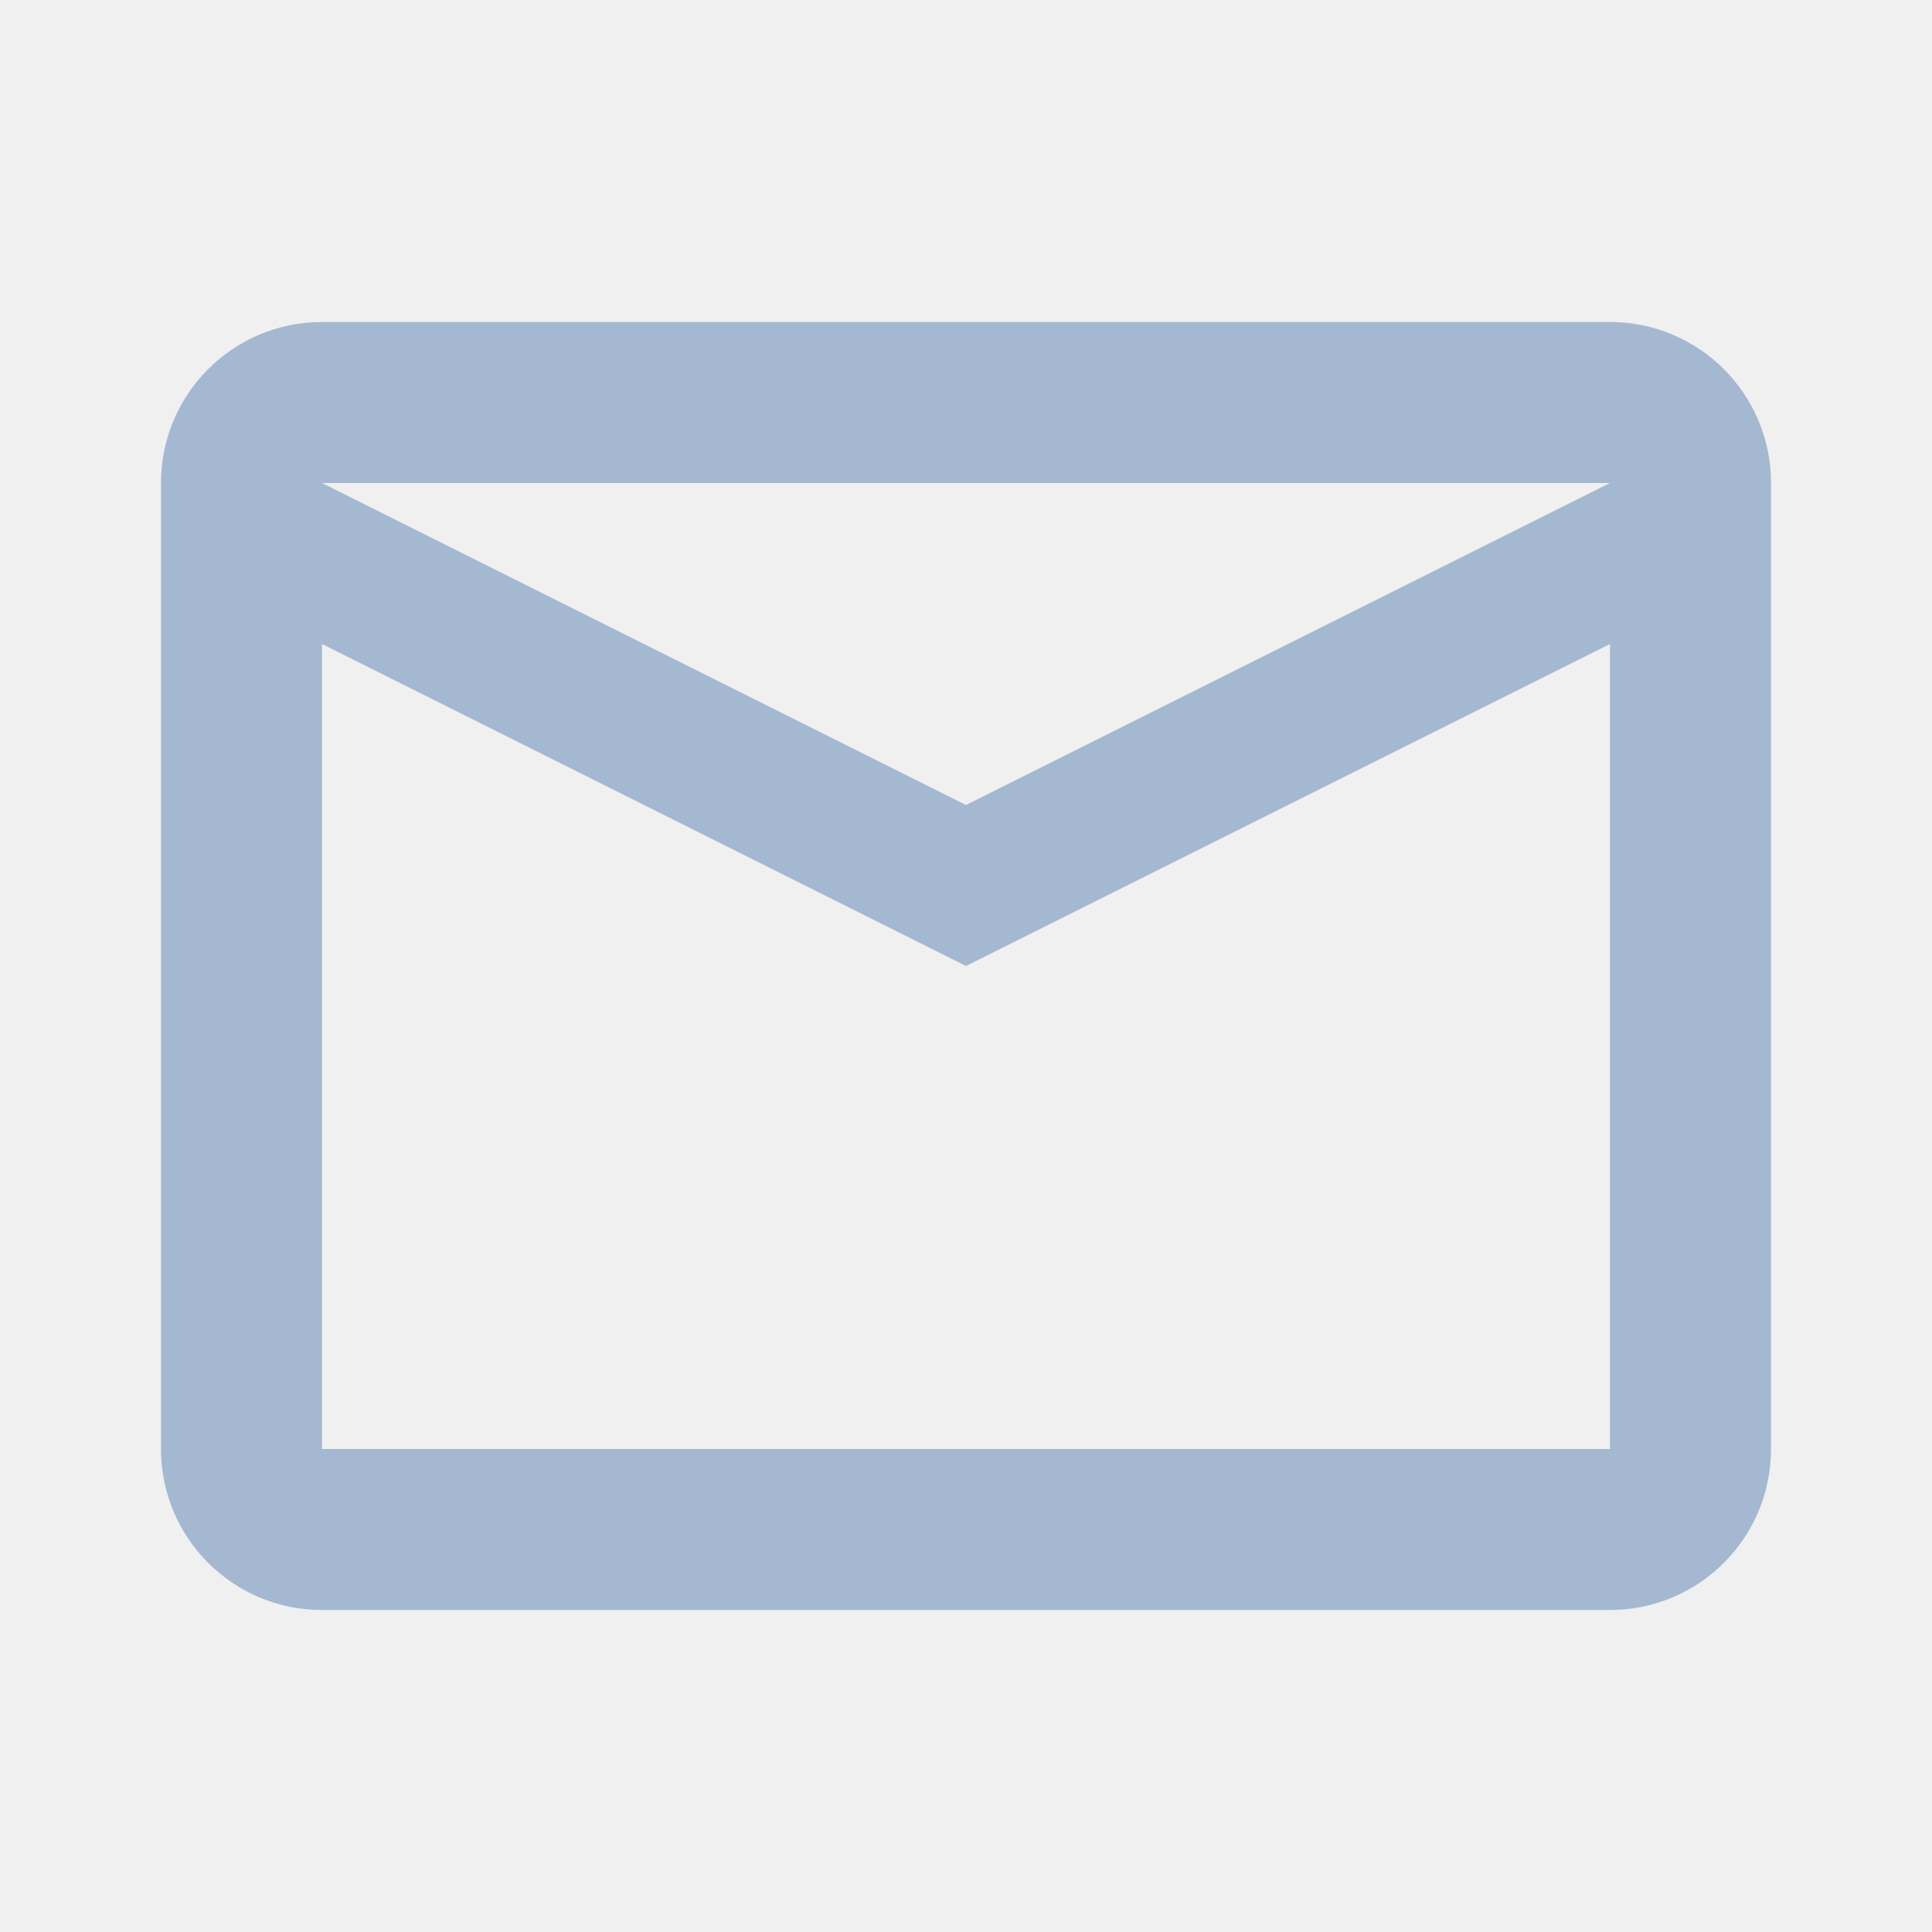
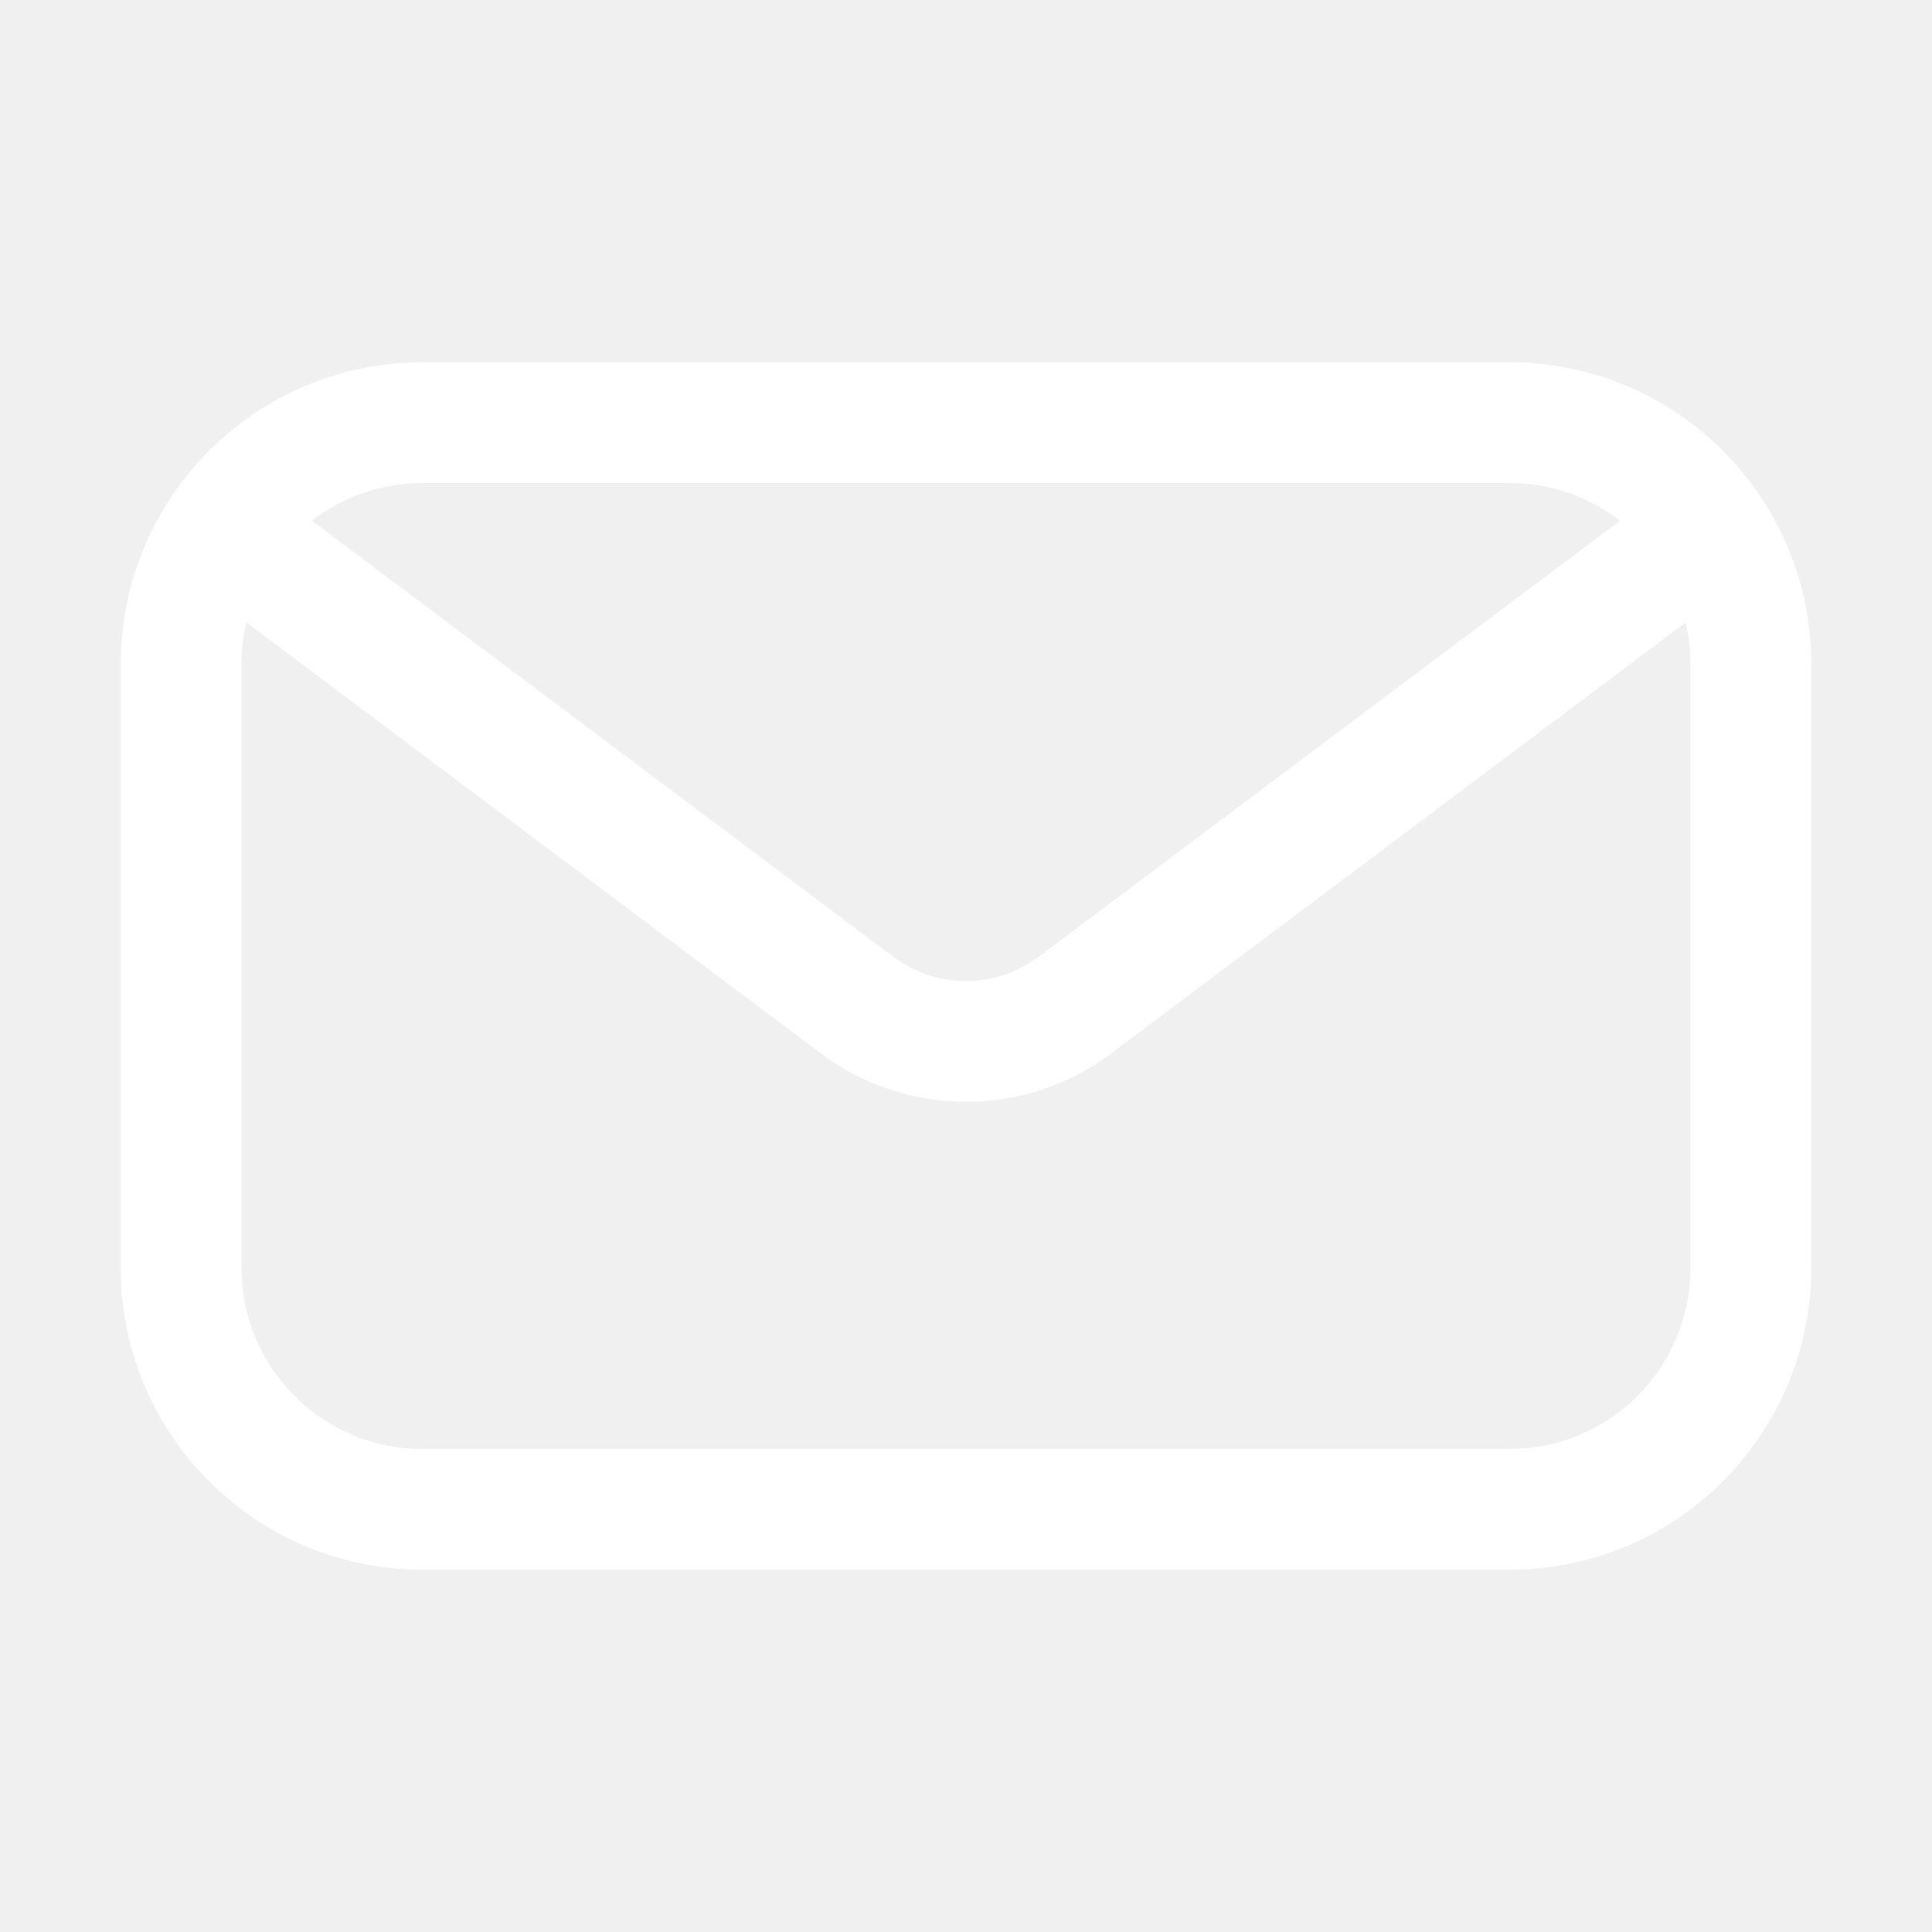
<svg xmlns="http://www.w3.org/2000/svg" width="24" height="24" viewBox="0 0 24 24" fill="none">
-   <path fill-rule="evenodd" clip-rule="evenodd" d="M4 4H20C21.105 4 22 4.895 22 6V18C22 19.105 21.105 20 20 20H4C2.895 20 2 19.105 2 18V6C2 4.895 2.895 4 4 4ZM4 8V18H20V8L12 12L4 8ZM20 6H4L12 10L20 6Z" fill="#A4B8D1" />
+   <path fill-rule="evenodd" clip-rule="evenodd" d="M1.5 8.25C1.5 6.179 3.179 4.5 5.25 4.5H18.75C20.821 4.5 22.5 6.179 22.5 8.25V15.75C22.5 17.821 20.821 19.5 18.75 19.5H5.25C3.179 19.5 1.5 17.821 1.5 15.75V8.25ZM5.25 6H18.75C19.268 6 19.745 6.175 20.125 6.469L12.9 11.887C12.367 12.287 11.633 12.287 11.1 11.887L3.875 6.469C4.255 6.175 4.732 6 5.25 6ZM3.06 7.732C3.021 7.899 3 8.072 3 8.25V15.75C3 16.993 4.007 18 5.25 18H18.75C19.993 18 21 16.993 21 15.75V8.25C21 8.072 20.979 7.899 20.94 7.732L13.8 13.088C12.733 13.887 11.267 13.887 10.2 13.088L3.06 7.732Z" fill="white" />
</svg>
